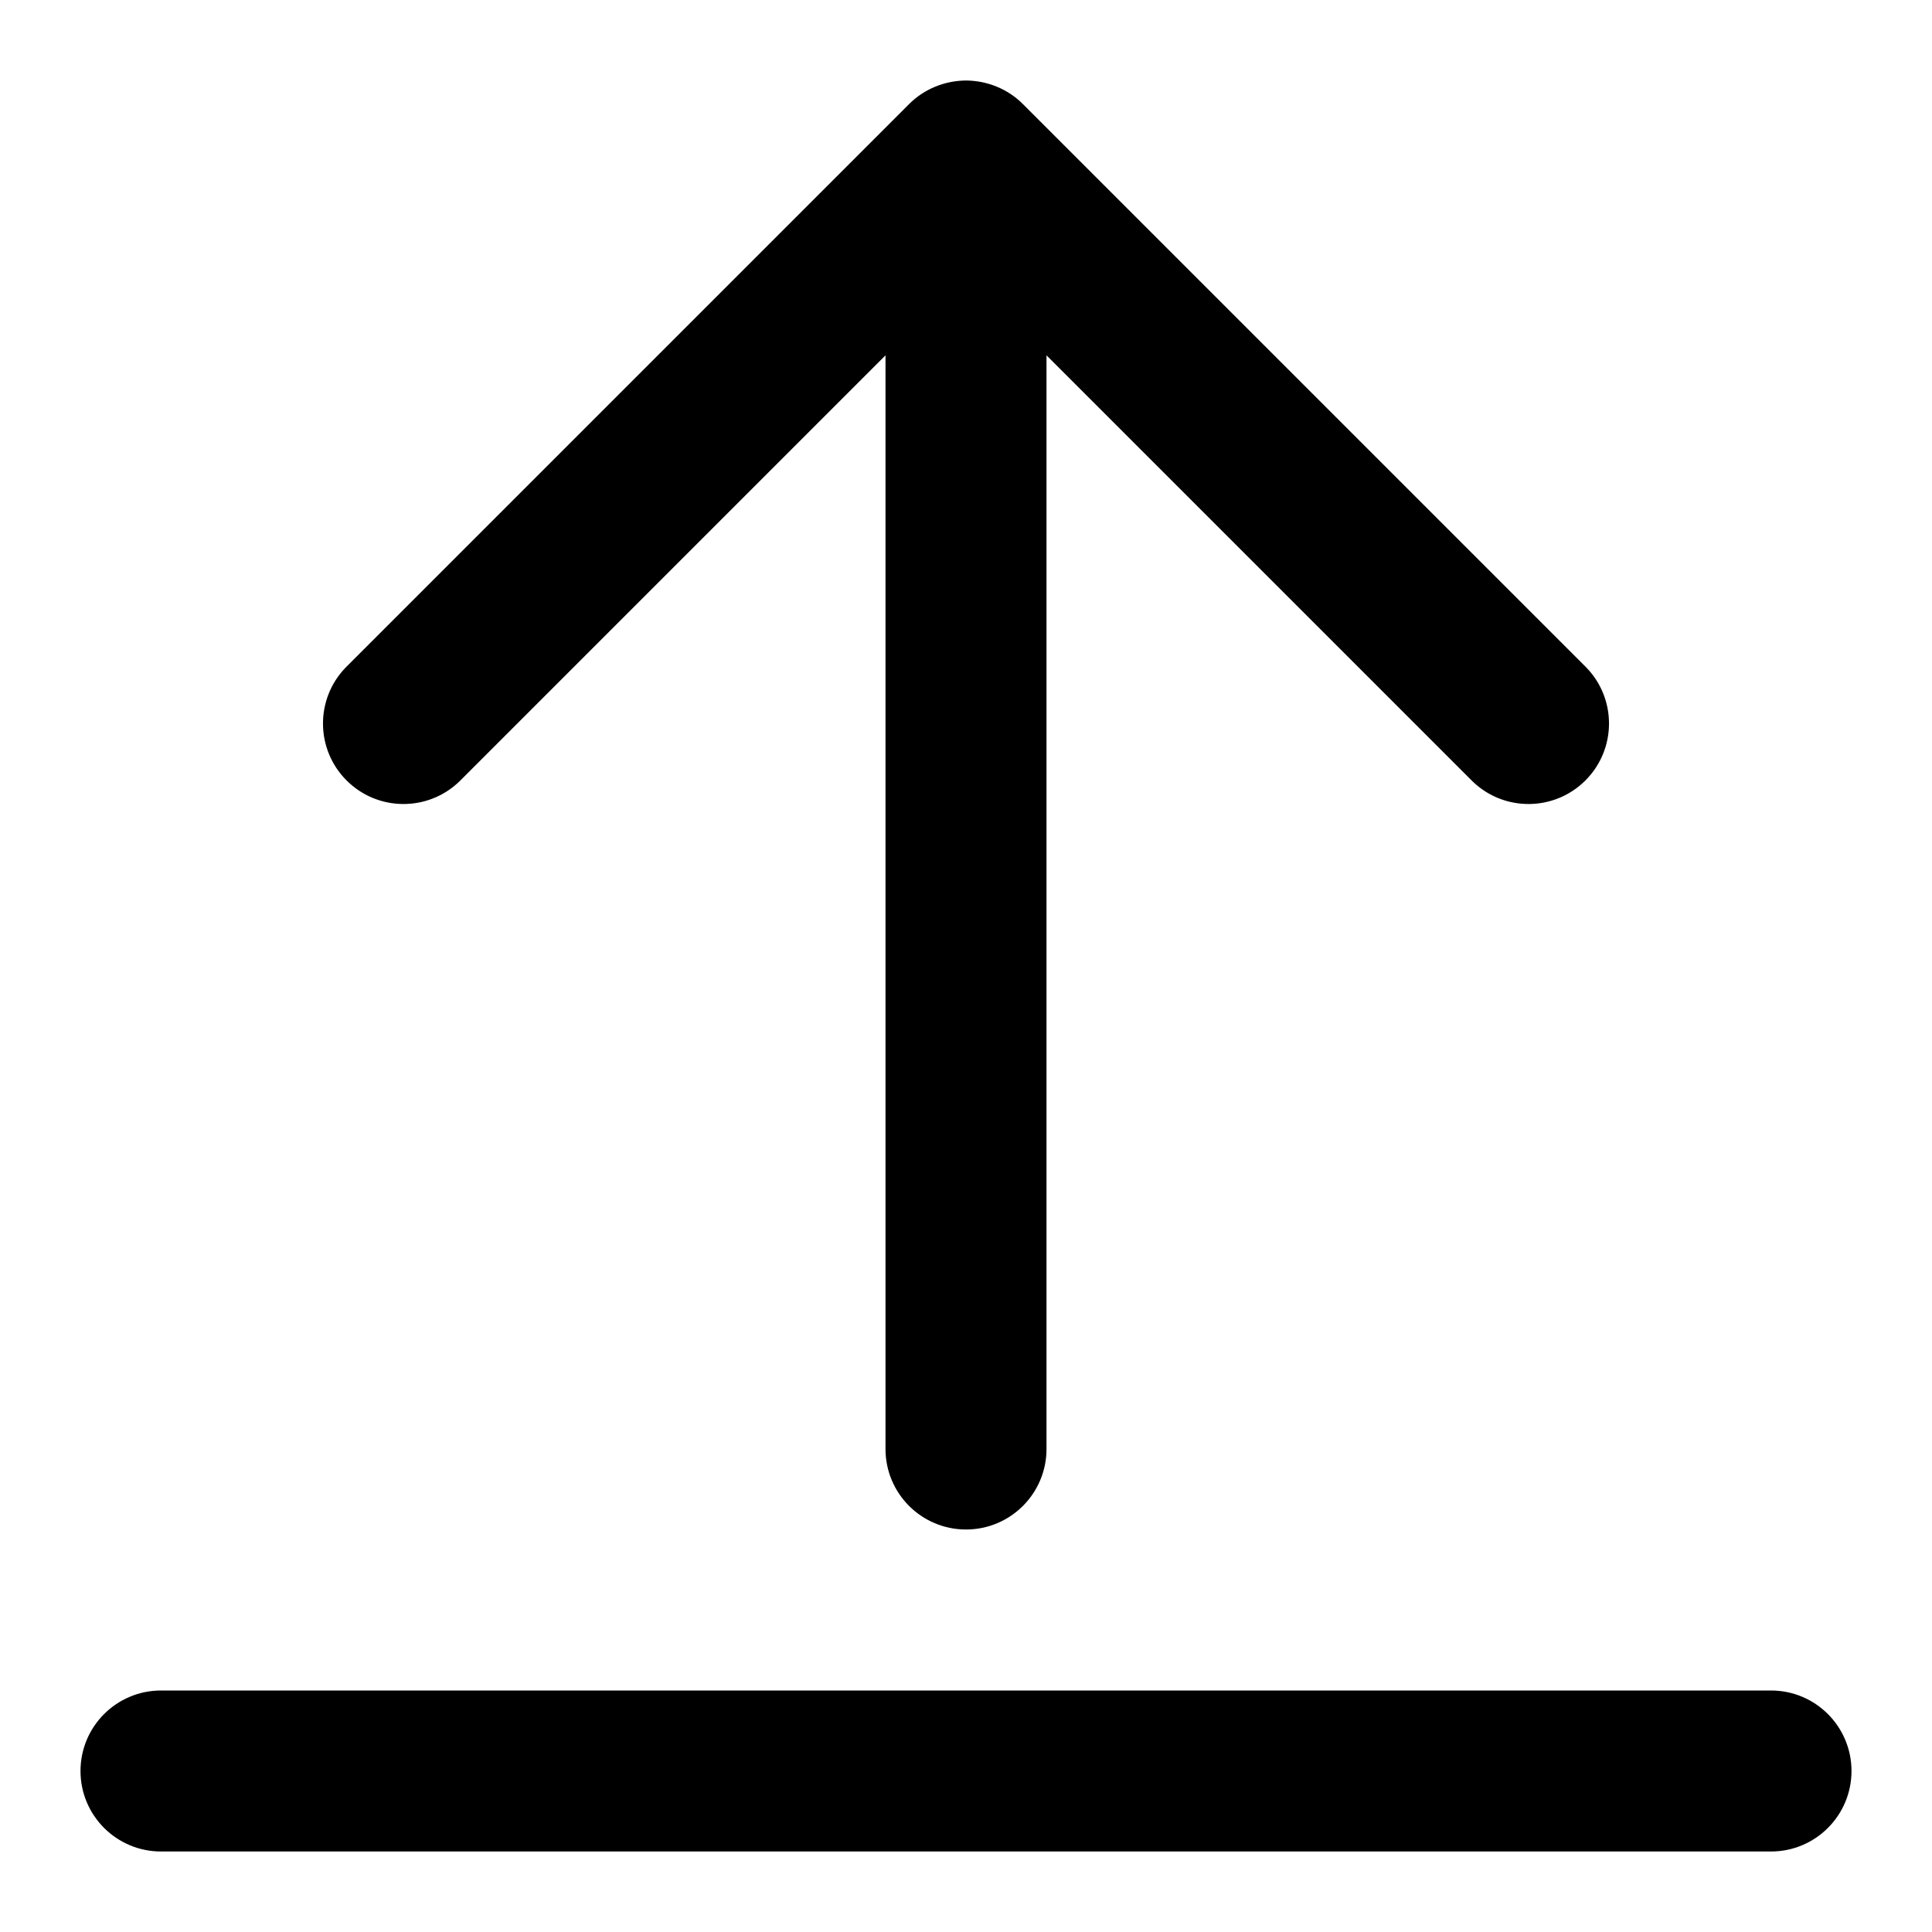
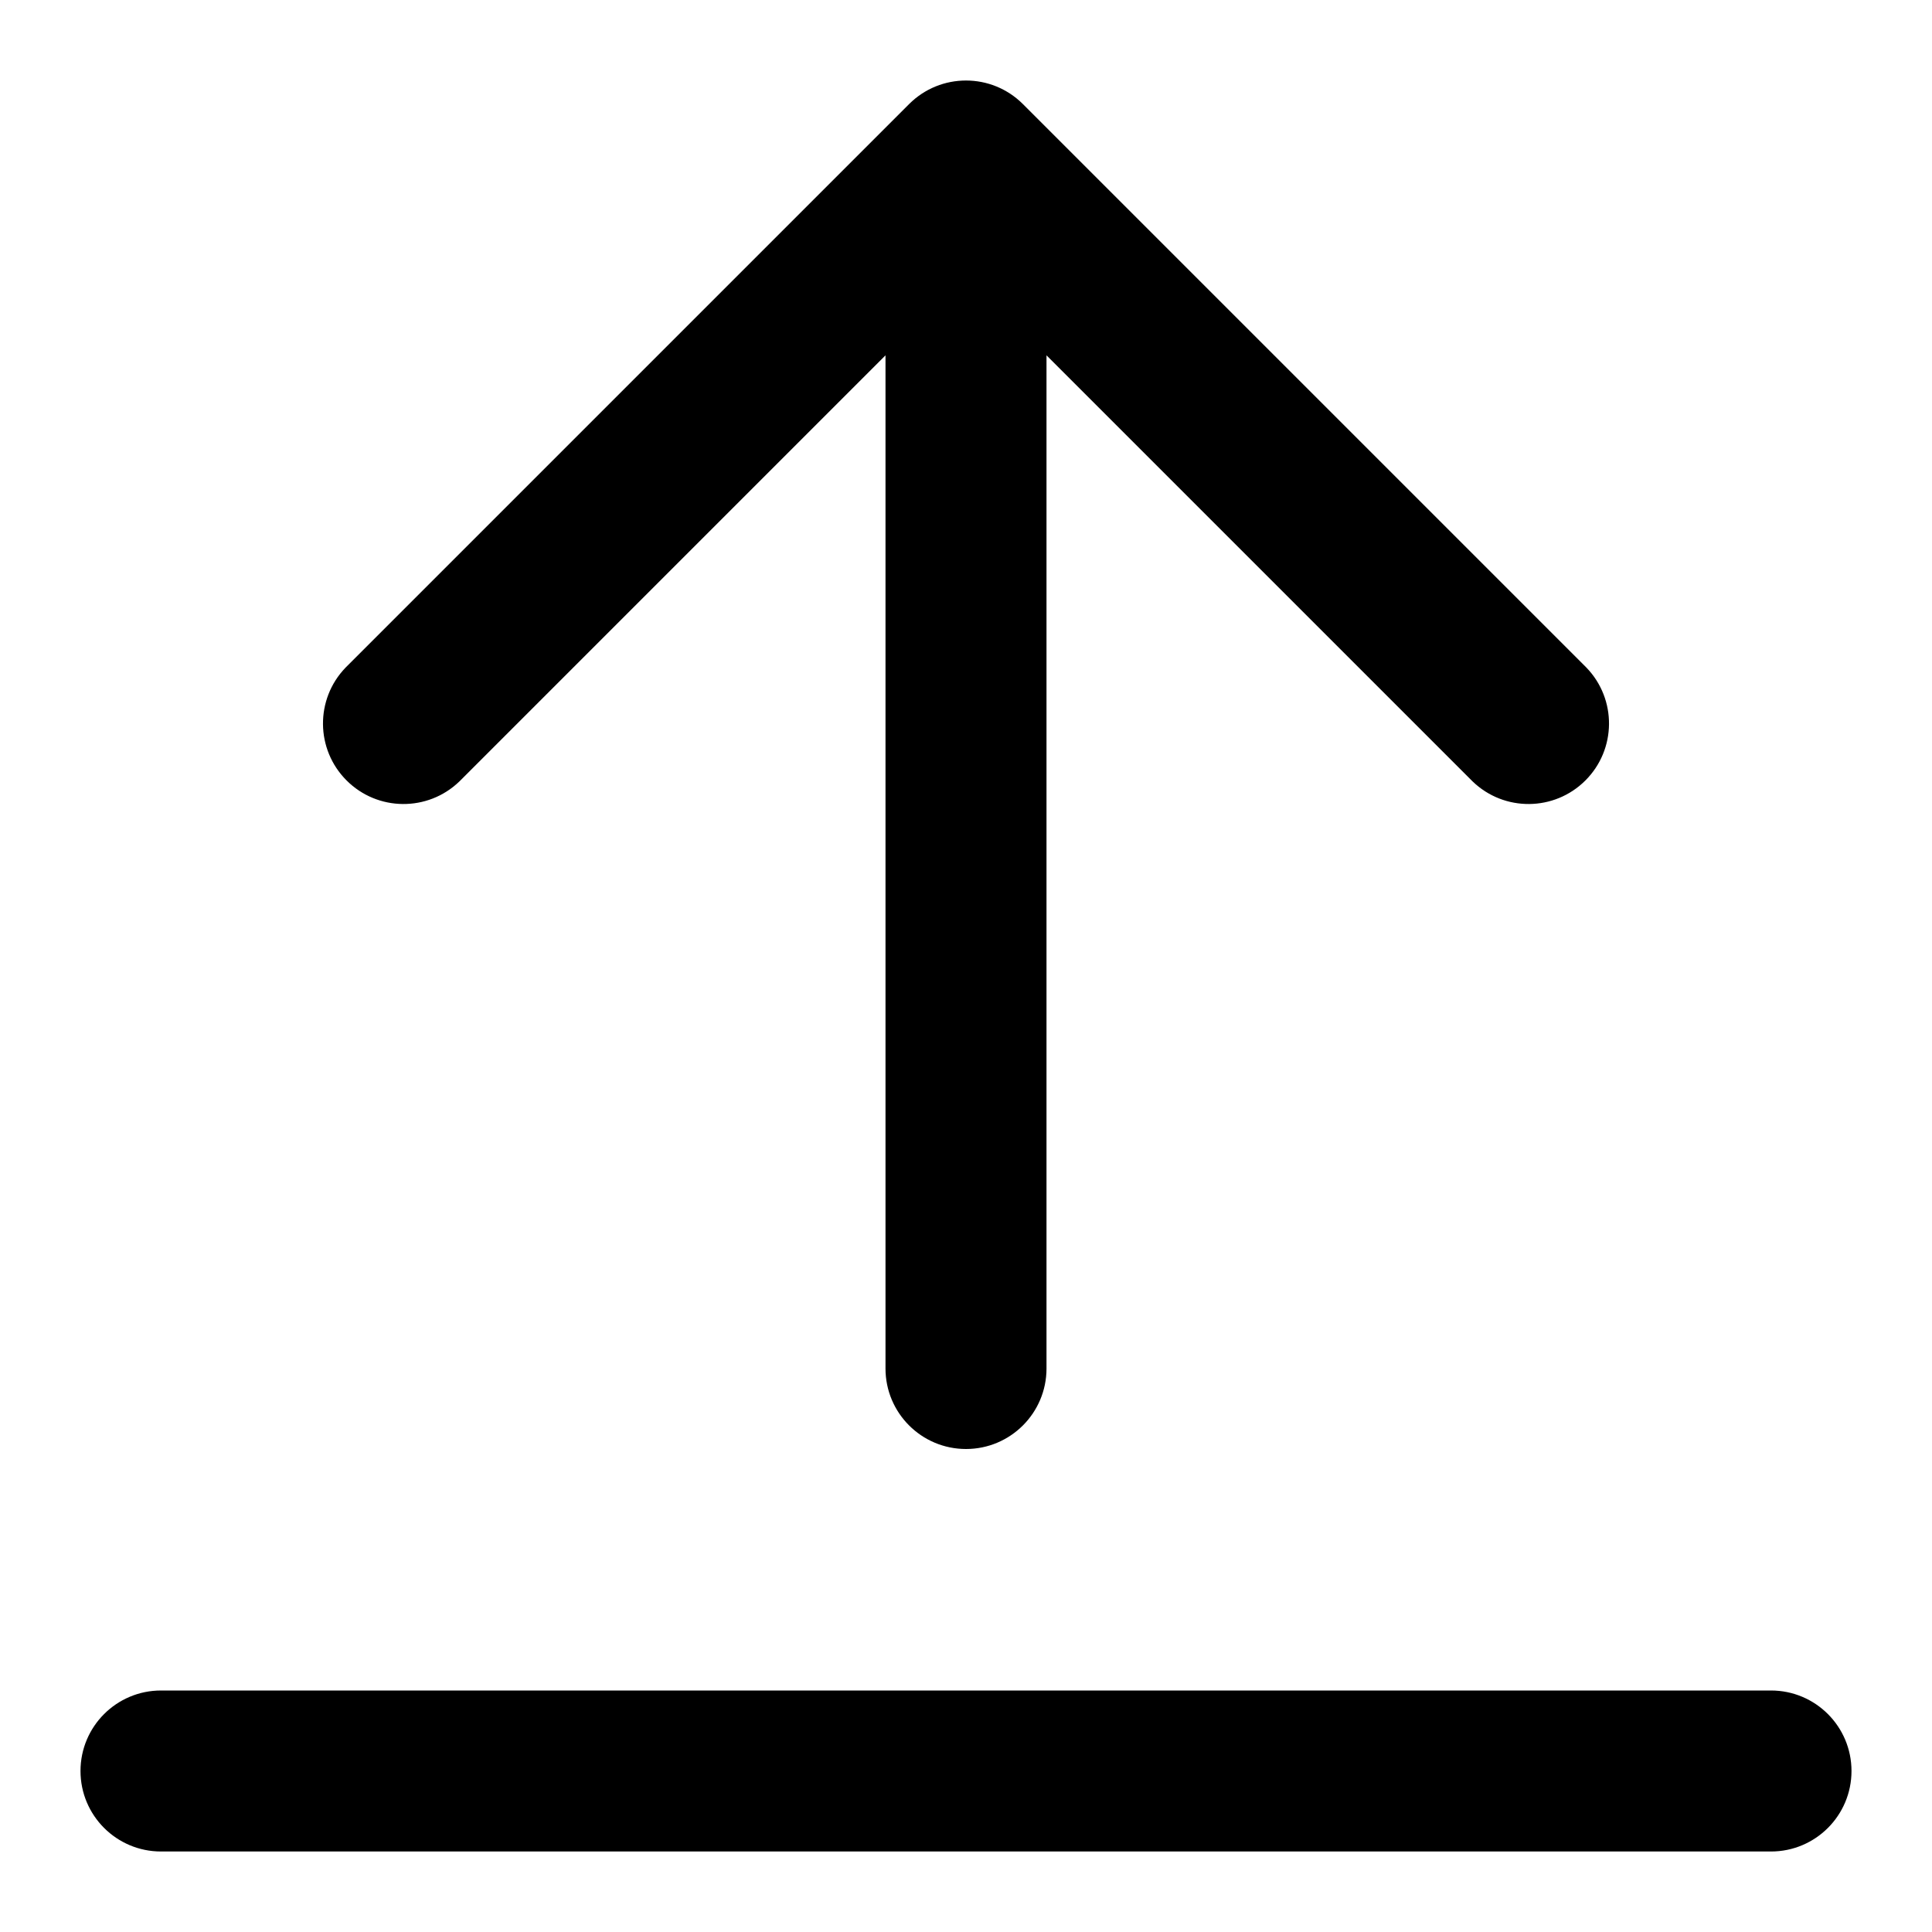
<svg xmlns="http://www.w3.org/2000/svg" viewBox="0 0 24 24">
-   <path d="M5.707 9.707a1 1 0 0 1-1.414-1.414l7-7c.187-.188.443-.291.707-.293.264.002.52.105.707.293l7 7a1 1 0 0 1-1.414 1.414L13 4.414V18a1 1 0 1 1-2 0V4.414L5.707 9.707ZM2 21a1 1 0 0 0 0 2h20a1 1 0 0 0 0-2H2Z" />
+   <path fill-rule="evenodd" clip-rule="evenodd" d="M11.293 1.293a1 1 0 0 1 1.414 0l7 7a1 1 0 0 1-1.414 1.414L13 4.414V17a1 1 0 1 1-2 0V4.414L5.707 9.707a1 1 0 0 1-1.414-1.414l7-7ZM2 21a1 1 0 1 0 0 2h20a1 1 0 1 0 0-2H2Z" />
</svg>
